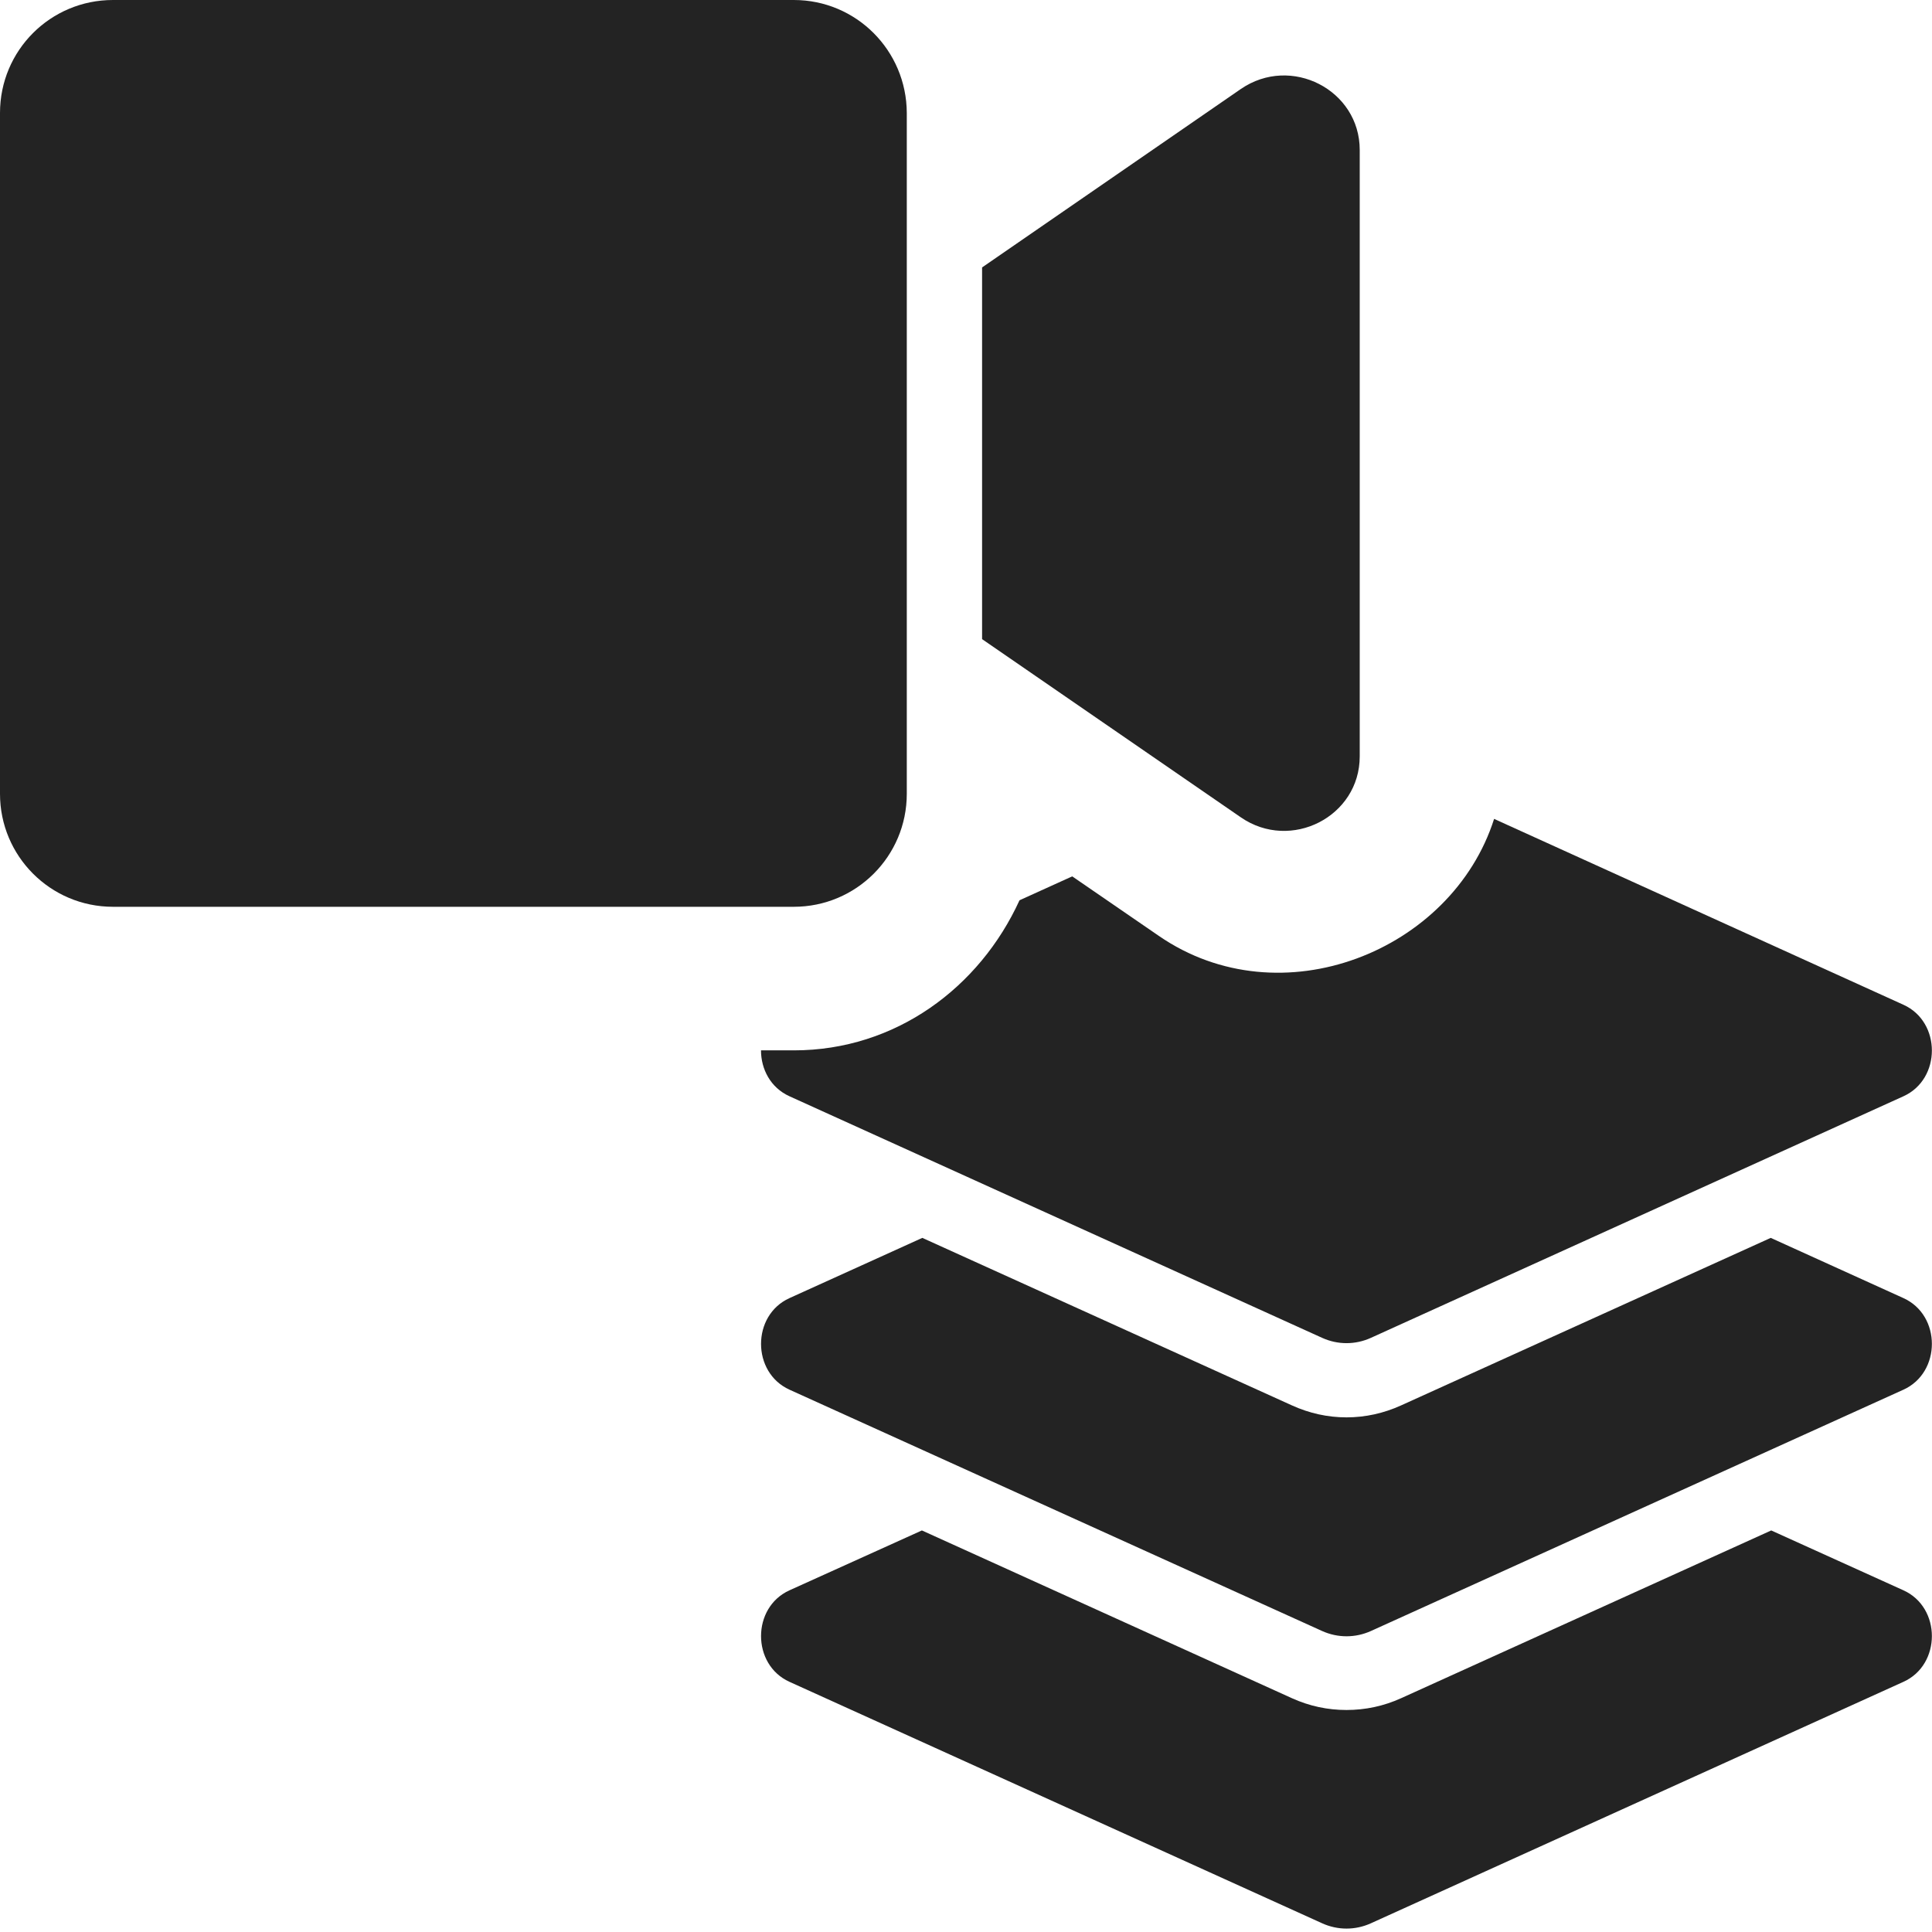
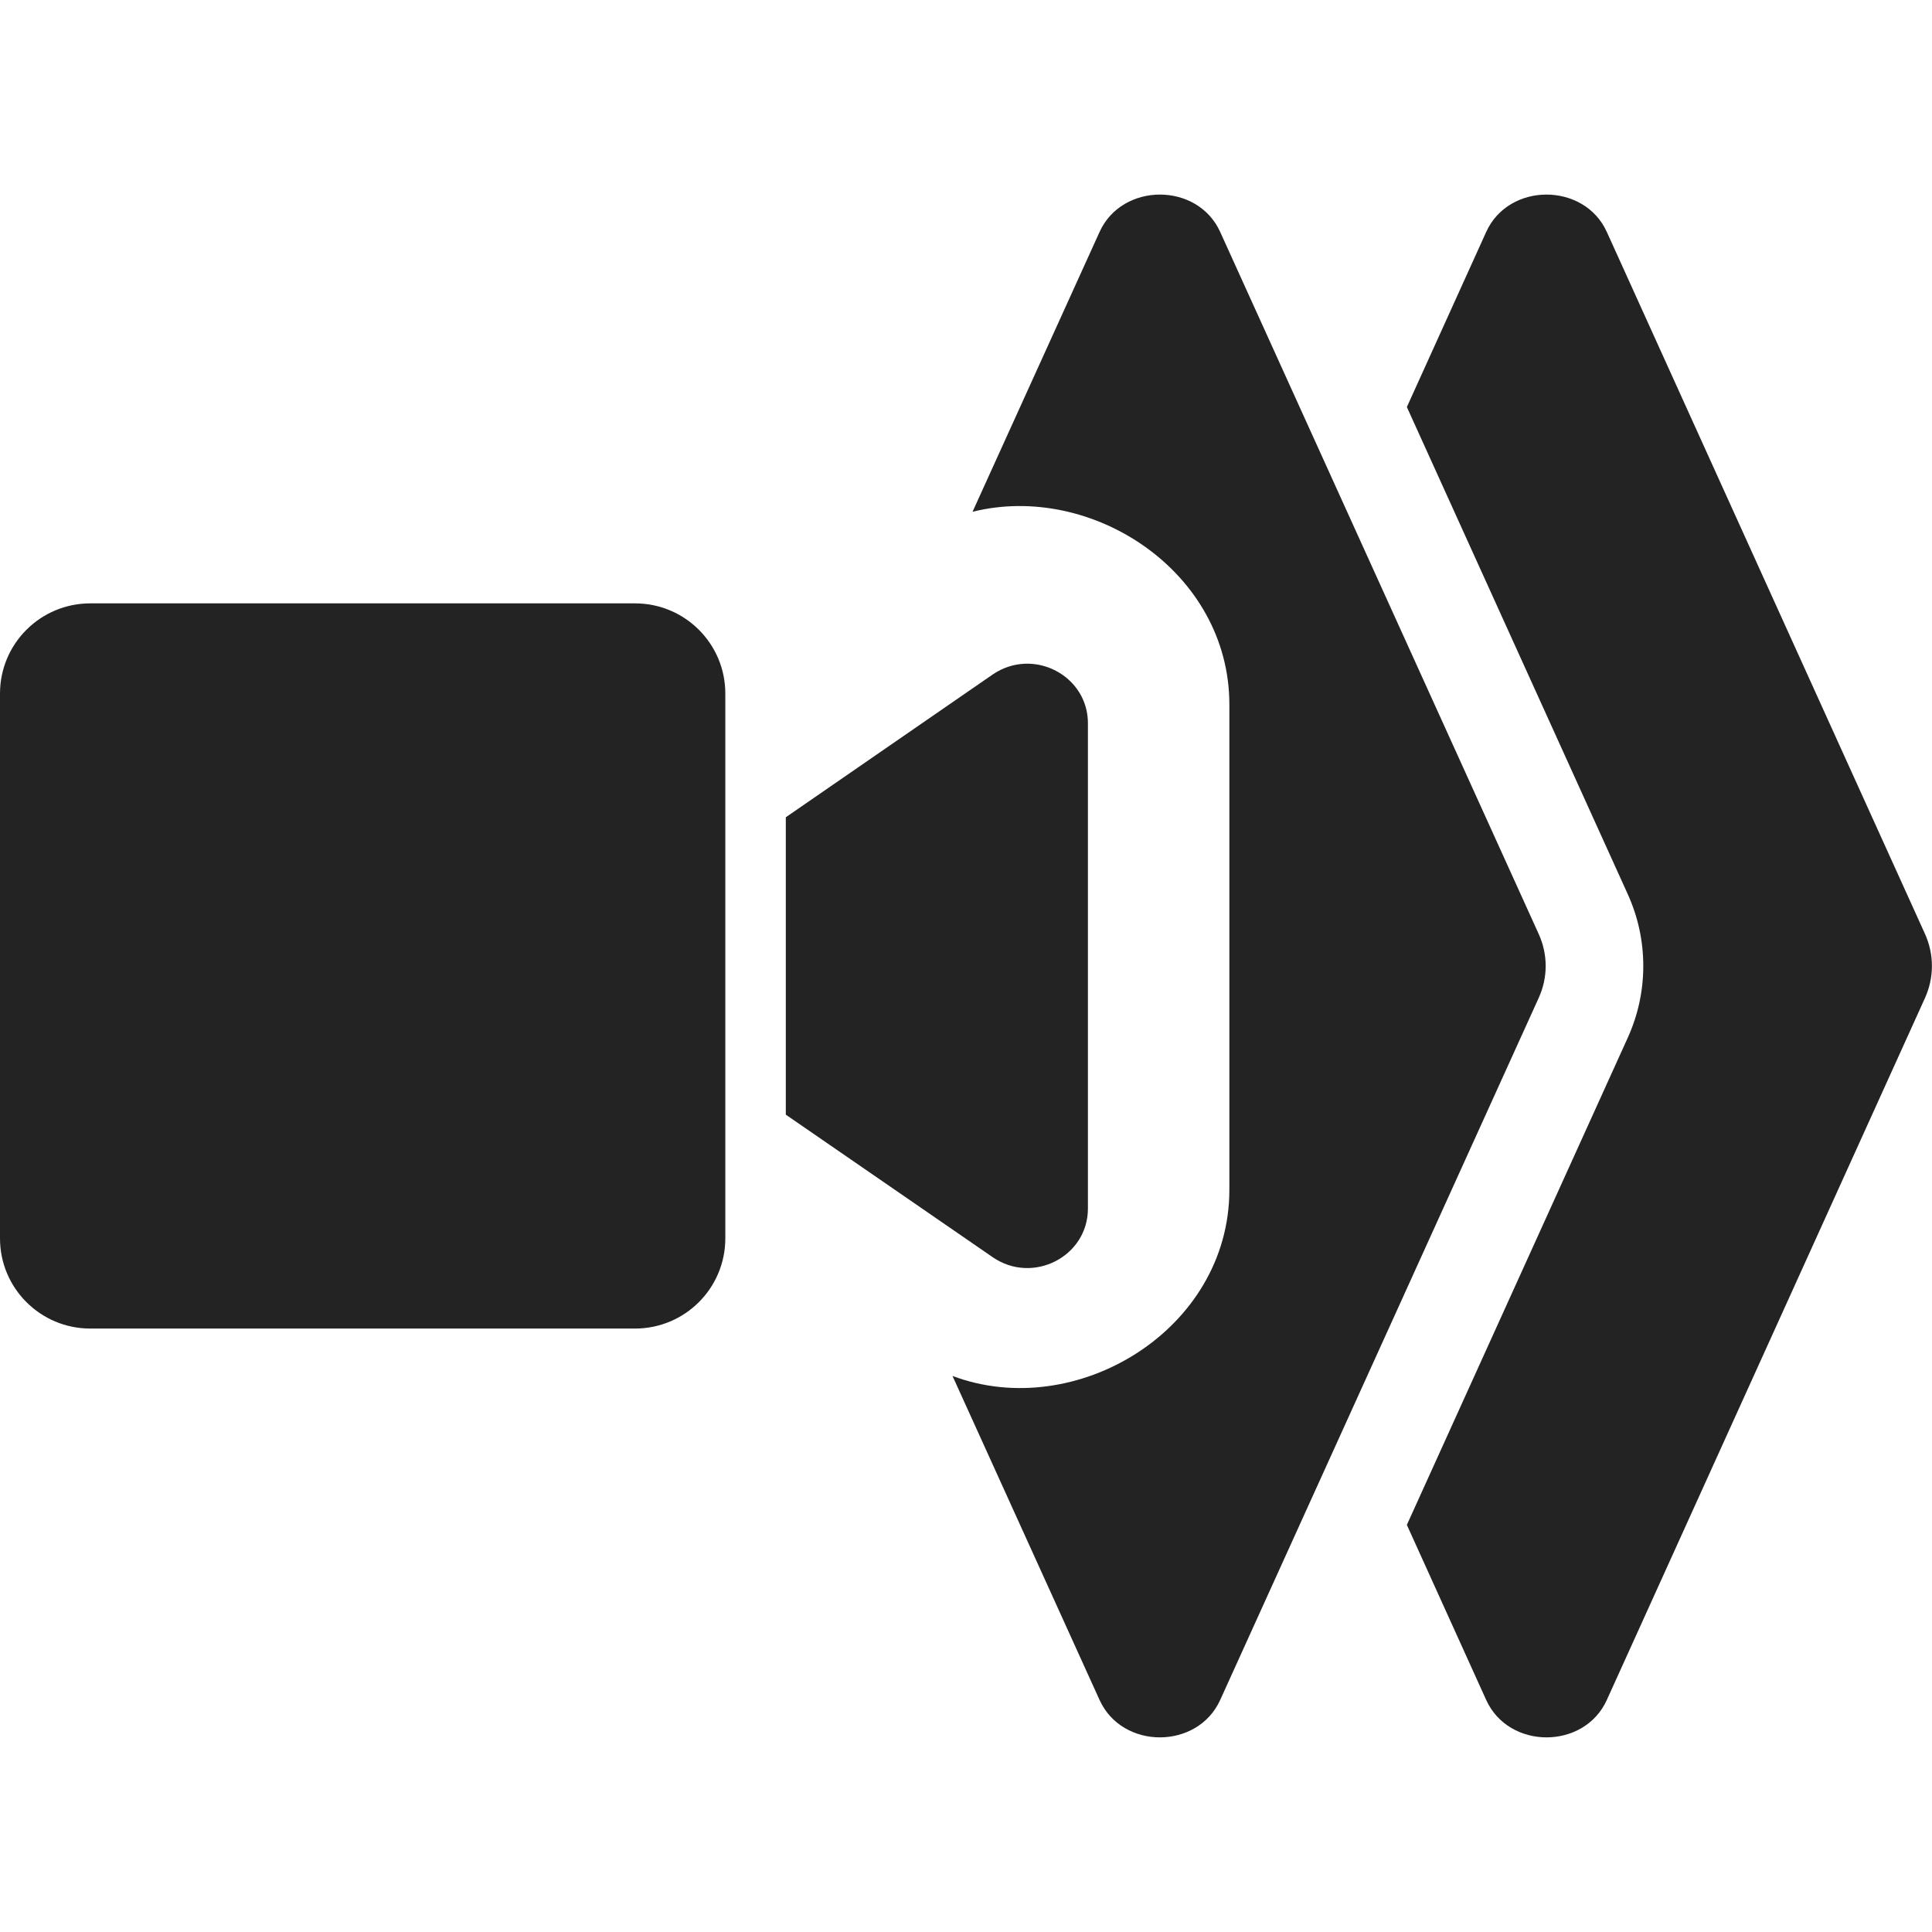
<svg xmlns="http://www.w3.org/2000/svg" width="32" height="32" viewBox="0 0 8.467 8.467" version="1.1" id="svg8">
  <defs id="defs2">
    <style id="style1399">.cls-1{fill:#e3e3e3;}</style>
    <style id="style1399-4">.cls-1{fill:#e3e3e3;}</style>
    <style id="style1399-8">.cls-1{fill:#e3e3e3;}</style>
    <style id="style1399-4-5">.cls-1{fill:#e3e3e3;}</style>
    <style id="style1399-0">.cls-1{fill:#e3e3e3;}</style>
  </defs>
-   <path style="fill:#232323;fill-opacity:1;stroke-width:0.038" d="M 24.748 13.564 C 24.05 15.757 21.217 16.895 19.195 15.502 L 17.76 14.516 L 16.887 14.912 C 16.226 16.358 14.834 17.398 13.15 17.398 L 12.605 17.398 C 12.605 17.707 12.762 18.016 13.076 18.158 L 21.9 22.16 C 22.158 22.277 22.449 22.277 22.707 22.16 L 31.529 18.158 C 32.156 17.874 32.156 16.927 31.529 16.643 L 24.748 13.564 z M 15.277 20.504 L 13.076 21.502 C 12.449 21.786 12.449 22.733 13.076 23.018 L 21.9 27.016 C 22.158 27.132 22.449 27.132 22.707 27.016 L 31.529 23.018 C 32.156 22.733 32.156 21.786 31.529 21.502 L 29.33 20.504 L 23.207 23.279 C 22.921 23.409 22.616 23.477 22.303 23.477 C 21.989 23.477 21.687 23.409 21.4 23.279 L 15.277 20.504 z M 15.27 25.35 L 13.076 26.342 C 12.449 26.626 12.449 27.573 13.076 27.857 L 21.9 31.857 C 22.158 31.974 22.449 31.974 22.707 31.857 L 31.529 27.857 C 32.156 27.573 32.156 26.626 31.529 26.342 L 29.338 25.35 L 23.207 28.129 C 22.921 28.259 22.616 28.324 22.303 28.324 C 21.989 28.324 21.687 28.259 21.4 28.129 L 15.27 25.35 z " transform="scale(0.2645833)" id="path885" />
-   <path id="path919" d="M 3.479,0 H 0.495 C 0.221,0 0,0.221 0,0.495 V 3.479 c 0,0.273 0.221,0.495 0.495,0.495 h 2.984 c 0.273,0 0.495,-0.221 0.495,-0.495 V 0.495 C 3.973,0.221 3.752,0 3.479,0 Z M 5.438,0.39 4.304,1.172 v 1.629 l 1.134,0.781 c 0.219,0.151 0.521,-0.003 0.521,-0.267 V 0.657 c 0,-0.263 -0.301,-0.418 -0.521,-0.267 z" style="fill:#232323;fill-opacity:1;stroke-width:0.01" />
+   <path id="path885-2" style="fill:#232323;fill-opacity:1;stroke-width:0.05" d="M 19.213 3.223 C 18.807 3.223 18.4 3.429 18.213 3.842 L 16.109 8.477 C 18.085 7.983 20.363 9.471 20.363 11.67 L 20.363 19.707 C 20.363 22.033 17.819 23.559 15.777 22.791 L 18.213 28.158 C 18.588 28.984 19.836 28.984 20.211 28.158 L 25.486 16.531 C 25.641 16.192 25.641 15.808 25.486 15.469 L 20.211 3.842 C 20.024 3.429 19.619 3.223 19.213 3.223 z M 25.615 3.223 C 25.21 3.223 24.804 3.429 24.617 3.842 L 23.303 6.742 L 26.961 14.809 C 27.132 15.186 27.219 15.587 27.219 16 C 27.219 16.413 27.132 16.814 26.961 17.191 L 23.303 25.258 L 24.617 28.158 C 24.992 28.984 26.241 28.984 26.615 28.158 L 31.885 16.531 C 32.038 16.192 32.038 15.808 31.885 15.469 L 26.615 3.842 C 26.428 3.429 26.021 3.223 25.615 3.223 z M 1.496 9.994 C 0.67 9.994 0 10.662 0 11.488 L 0 20.512 C 0 21.338 0.67 22.006 1.496 22.006 L 10.518 22.006 C 11.344 22.006 12.014 21.338 12.014 20.512 L 12.014 11.488 C 12.014 10.662 11.344 9.994 10.518 9.994 L 1.496 9.994 z M 16.971 10.994 C 16.792 11.002 16.61 11.058 16.443 11.172 L 13.016 13.537 L 13.016 18.463 L 16.443 20.824 C 17.107 21.281 18.02 20.815 18.02 20.018 L 18.02 11.98 C 18.02 11.384 17.508 10.971 16.971 10.994 z " transform="scale(0.2645833)" />
</svg>
